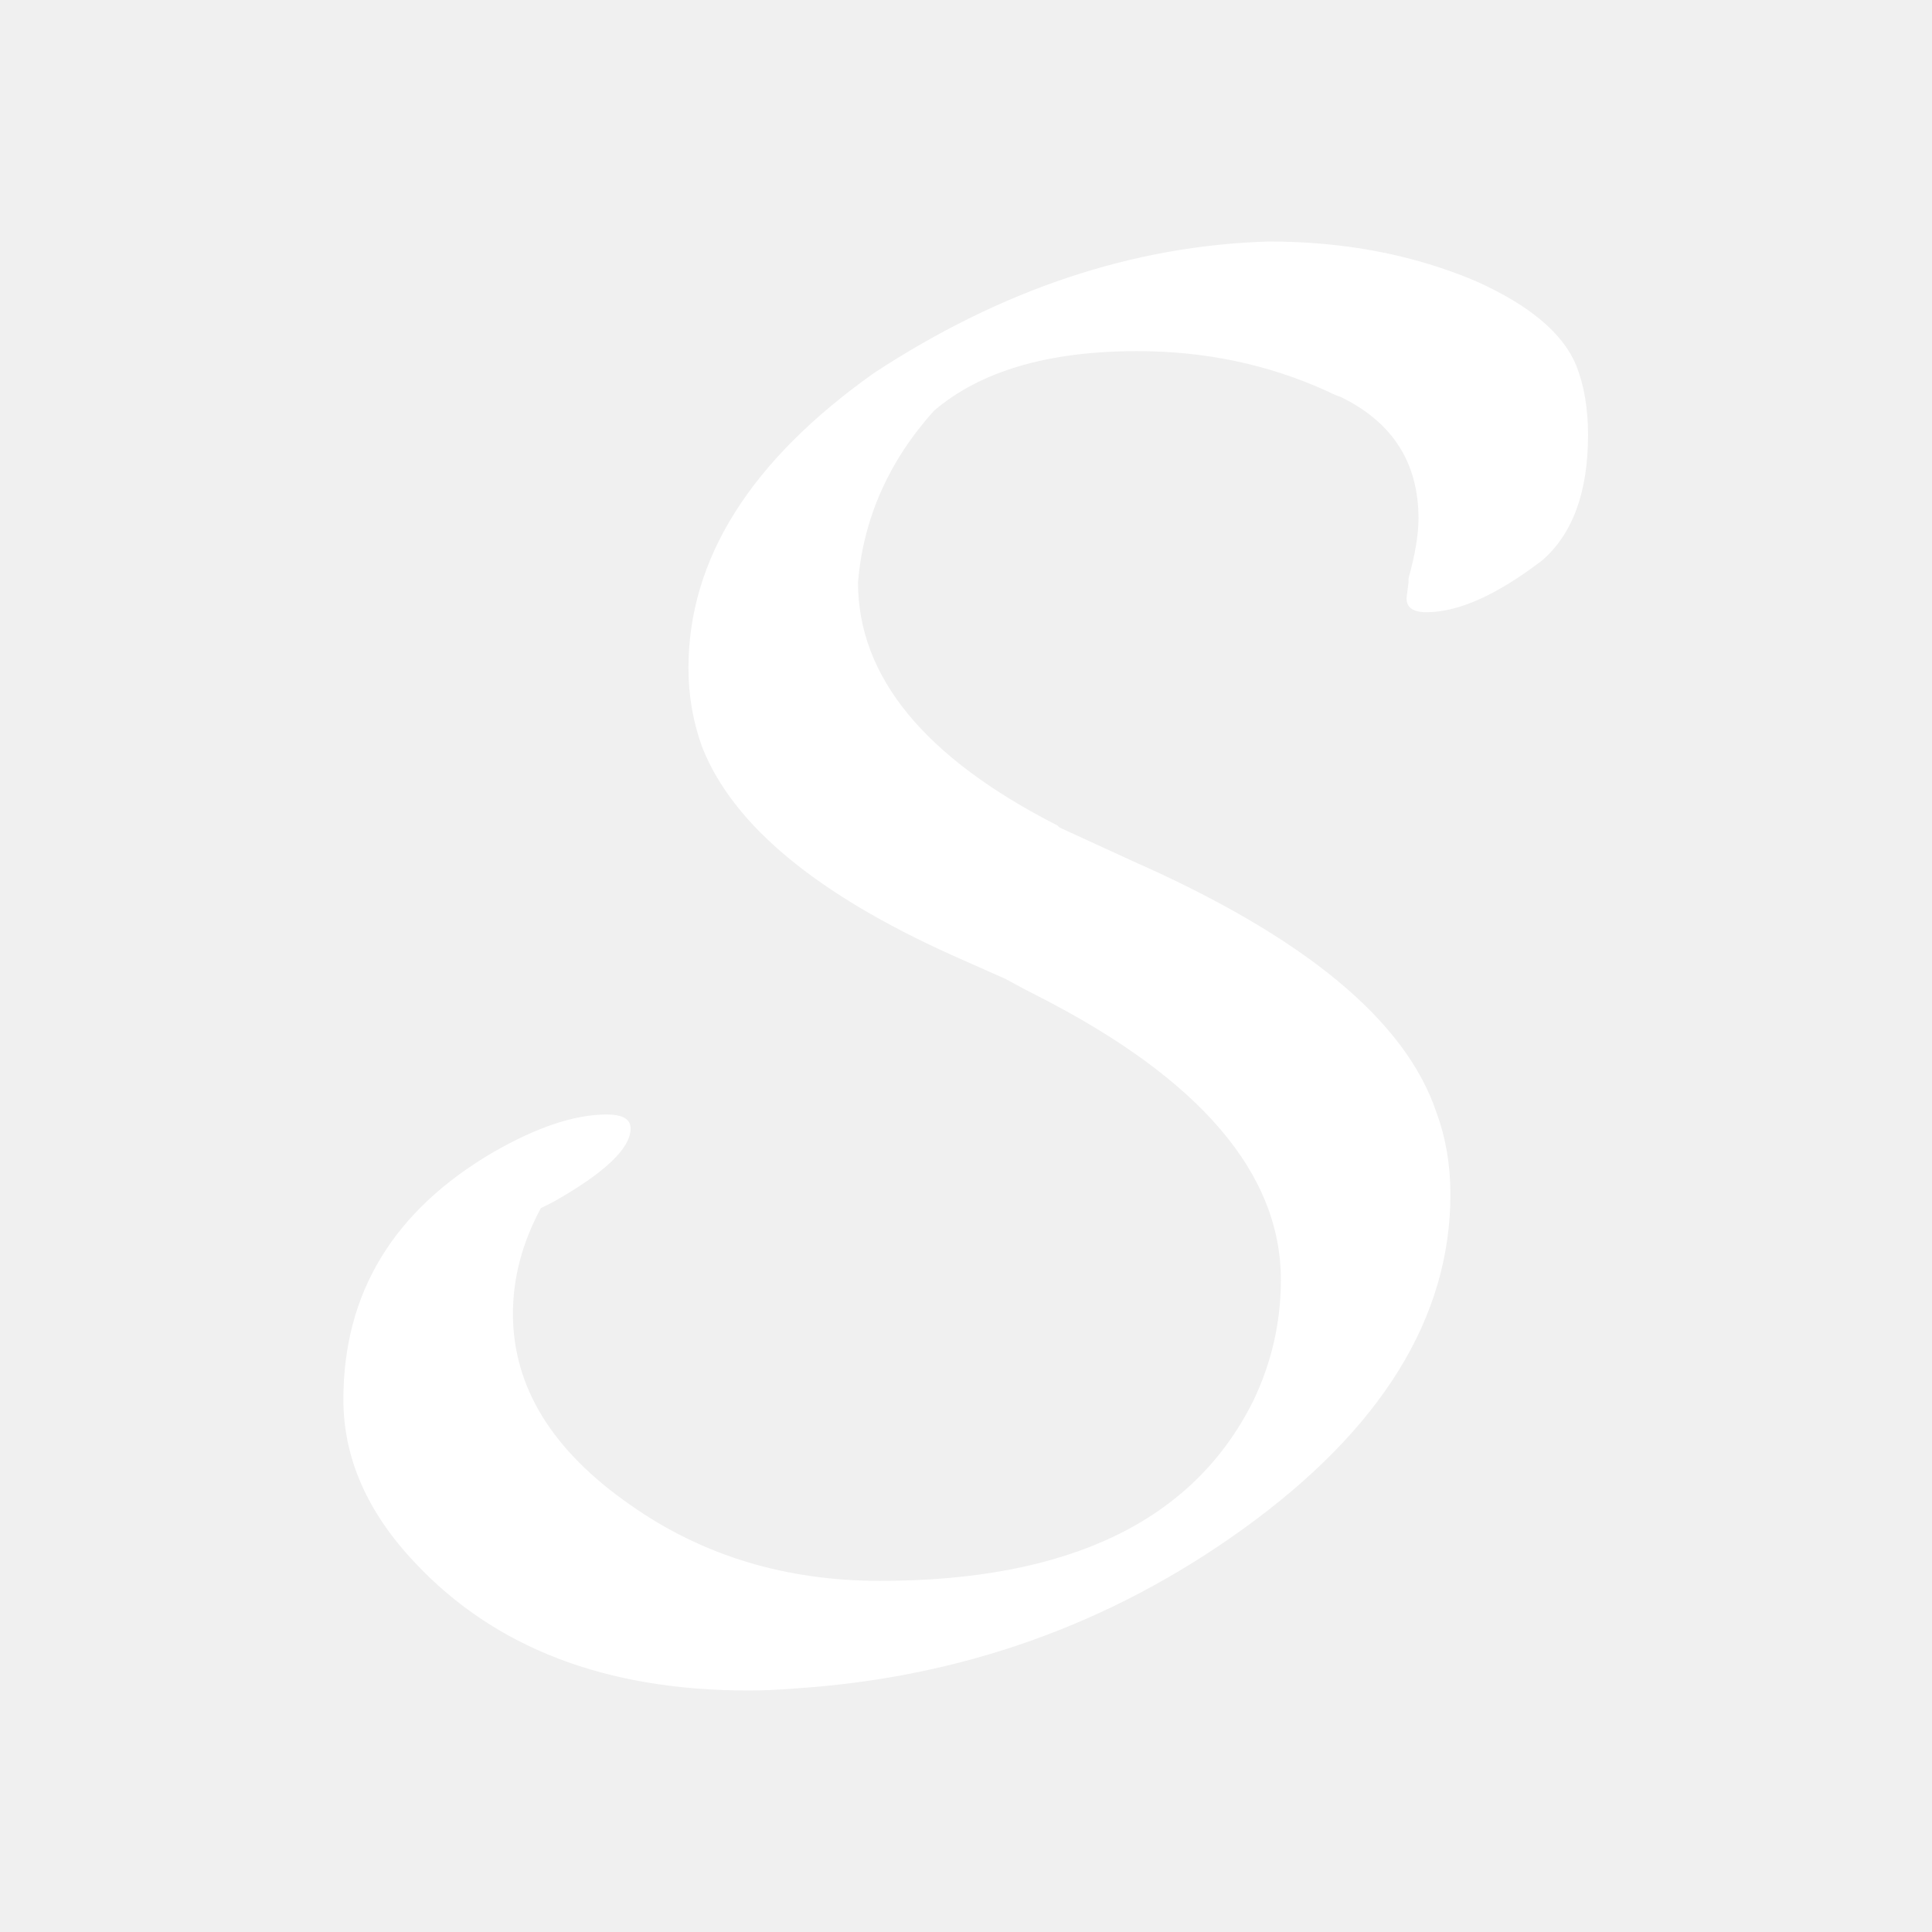
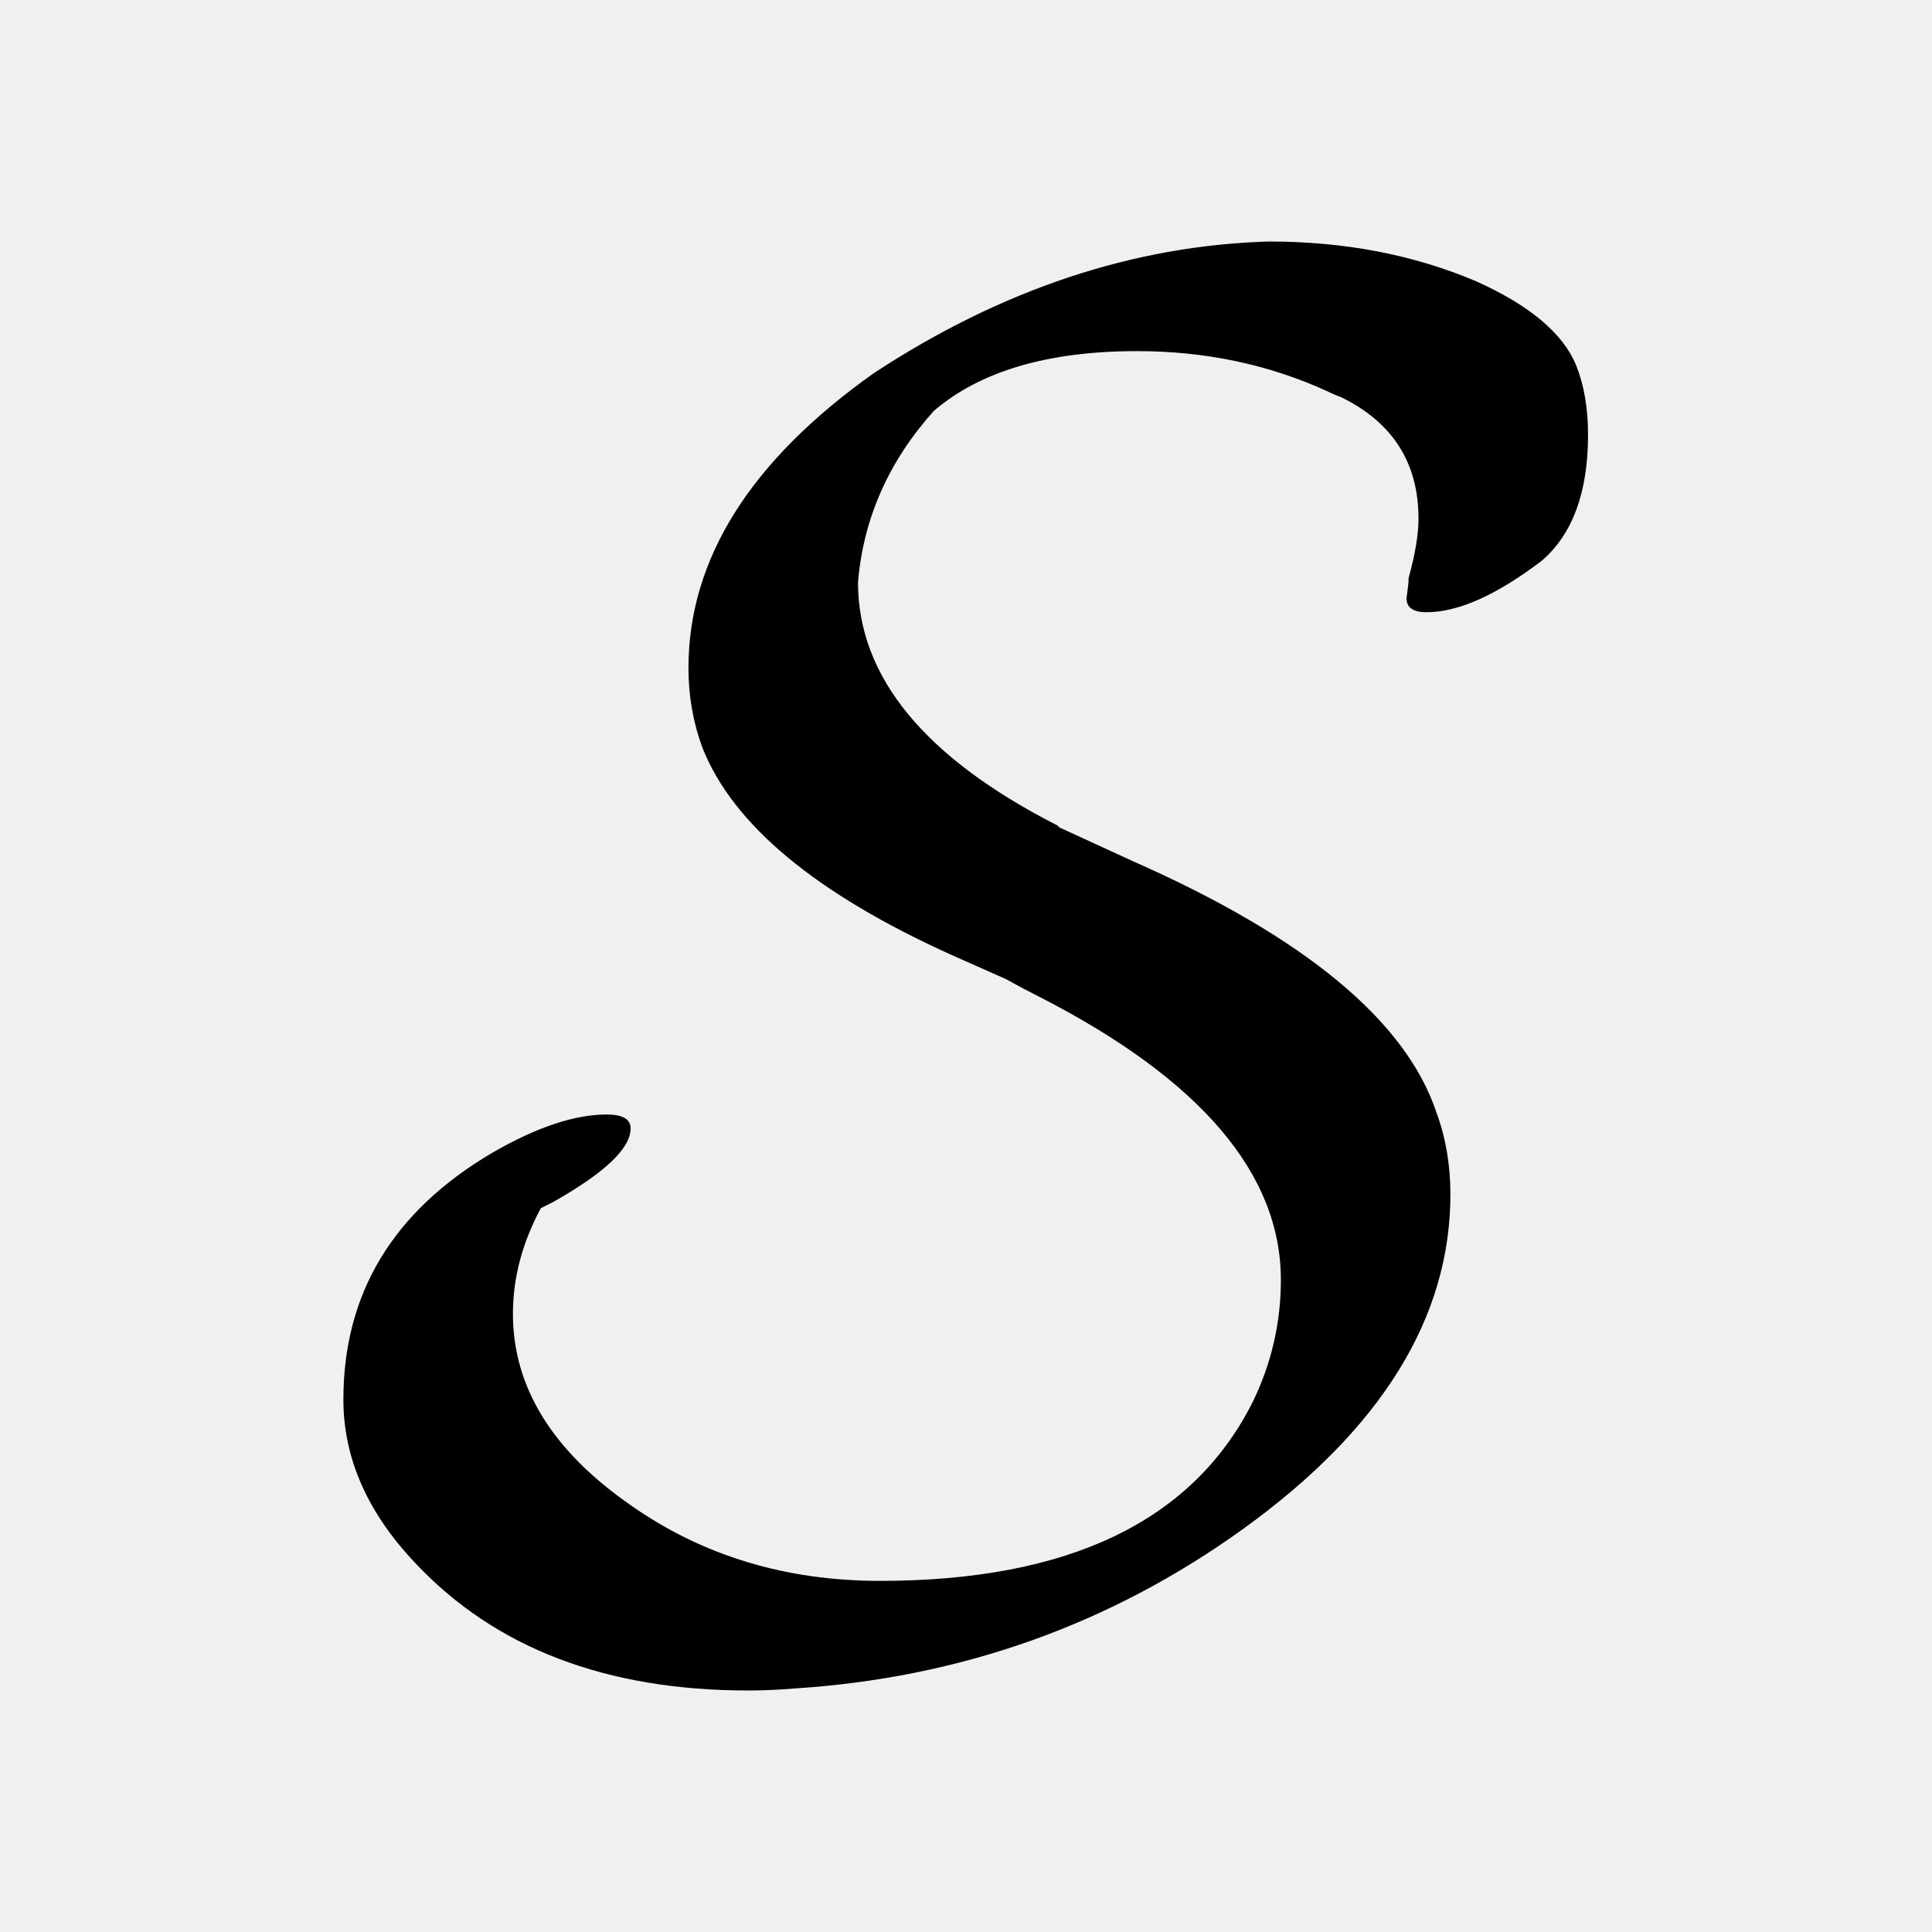
<svg xmlns="http://www.w3.org/2000/svg" width="512" height="512" viewBox="0 0 512 512" fill="none">
+   <style>
+     path {
+         fill: #000;
+     }
+     @media (prefers-color-scheme: dark) {
+         path {
+             fill: #fff;
+         }
+     }
+ </style>
  <path d="M143.332 320.176C138.398 329.331 135.931 338.663 135.931 348.171C135.931 367.538 146.327 384.44 167.119 398.878C186.149 412.259 208.174 418.949 233.194 418.949C283.236 418.949 316.185 403.103 332.043 371.411C336.977 361.199 339.444 350.459 339.444 339.191C339.444 311.021 318.123 286.019 275.483 264.187C272.663 262.779 269.668 261.194 266.496 259.433L252.224 253.095C216.279 236.897 194.254 218.586 186.149 198.162C183.682 191.472 182.448 184.429 182.448 177.034C182.448 148.16 198.835 122.102 231.609 98.861C265.439 76.677 300.327 65.056 336.272 64C356.359 64 374.684 67.521 391.247 74.564C405.343 80.902 414.153 88.297 417.677 96.748C419.791 102.03 420.849 108.193 420.849 115.235C420.849 130.377 416.796 141.469 408.691 148.512C396.709 157.667 386.489 162.245 378.032 162.245C374.508 162.245 372.746 161.012 372.746 158.547L373.274 154.322V153.265C375.036 146.927 375.917 141.645 375.917 137.42C375.917 122.63 369.046 111.89 355.302 105.199C354.245 104.847 353.011 104.319 351.602 103.615C336.096 96.572 319.357 93.051 301.384 93.051C277.773 93.051 259.801 98.333 247.467 108.897C235.485 122.278 228.789 137.42 227.38 154.322C227.38 179.323 245 200.803 280.24 218.762L280.769 219.29L300.327 228.27C345.787 248.341 372.57 270.525 380.675 294.823C383.142 301.513 384.375 308.732 384.375 316.479C384.375 349.227 366.05 378.806 329.4 405.216C294.16 430.569 254.515 444.655 210.464 447.472C206.236 447.824 202.183 448 198.307 448C160.599 448 131.174 436.732 110.03 414.195C97.343 400.814 91 386.377 91 370.883C91 342.712 104.215 320.88 130.645 305.387C142.275 298.696 152.318 295.351 160.776 295.351C165.005 295.351 167.119 296.583 167.119 299.048C167.119 304.33 160.247 310.845 146.503 318.591L143.332 320.176Z" fill="white" />
</svg>
